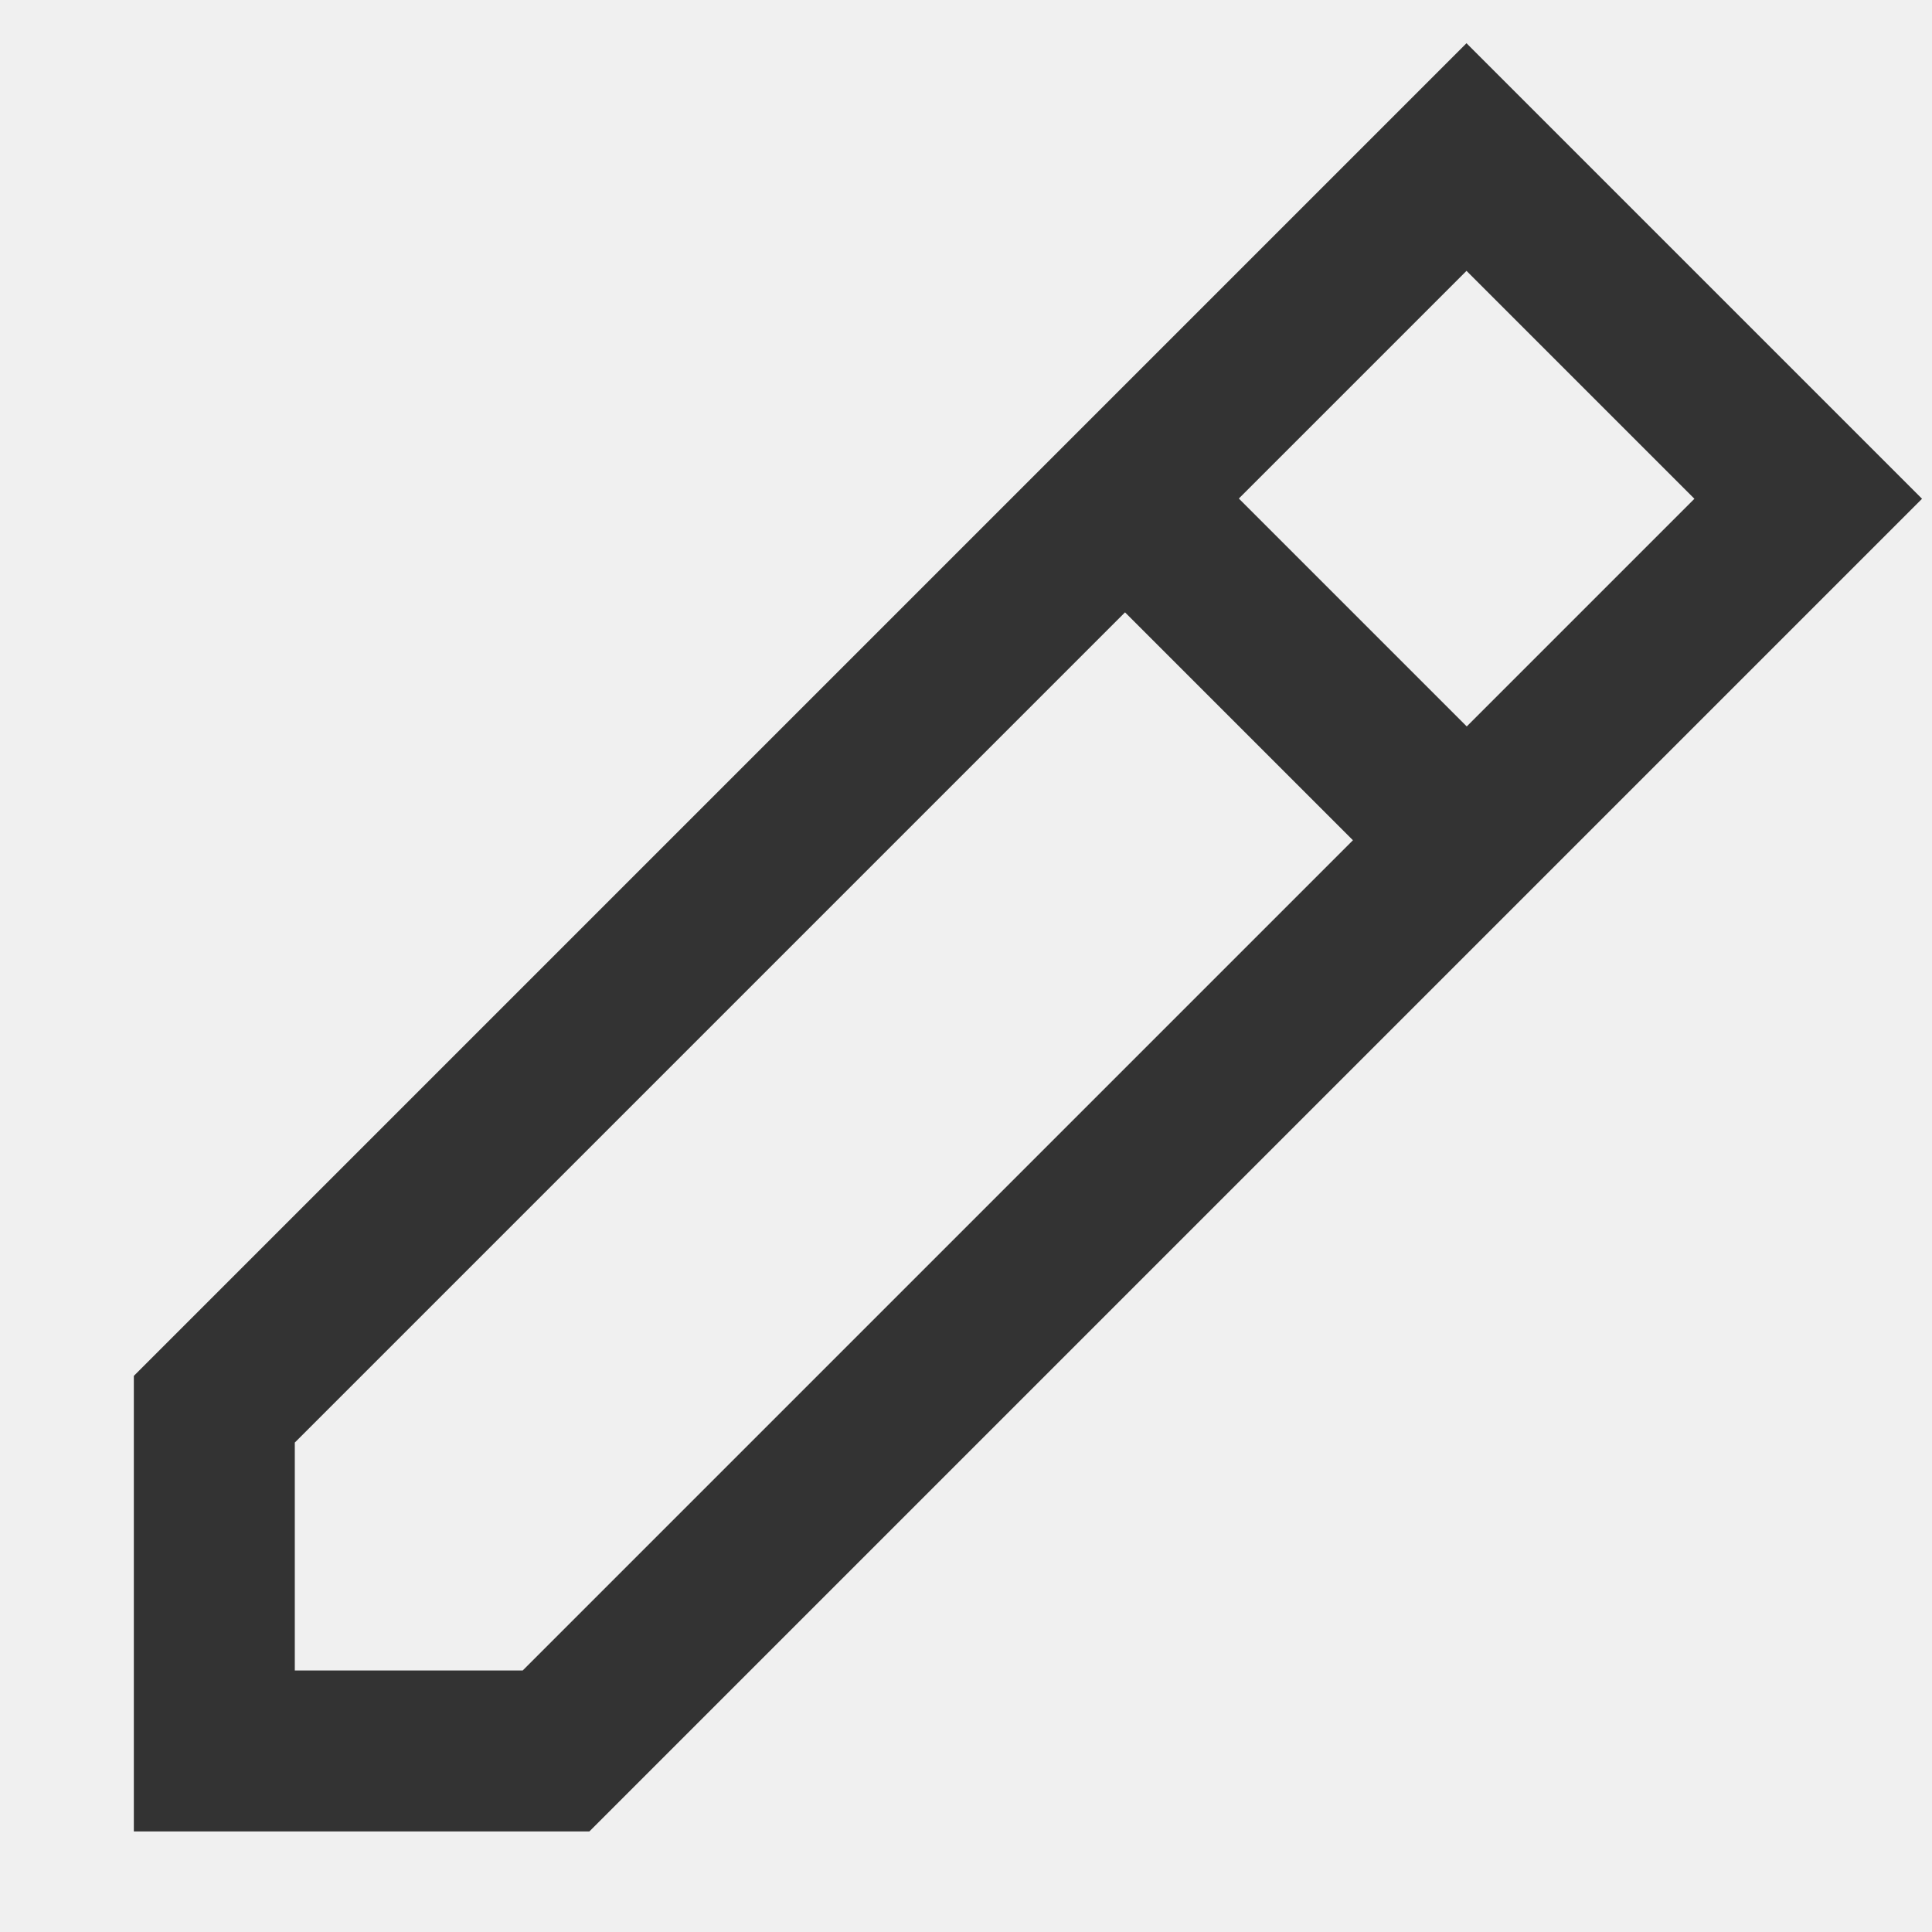
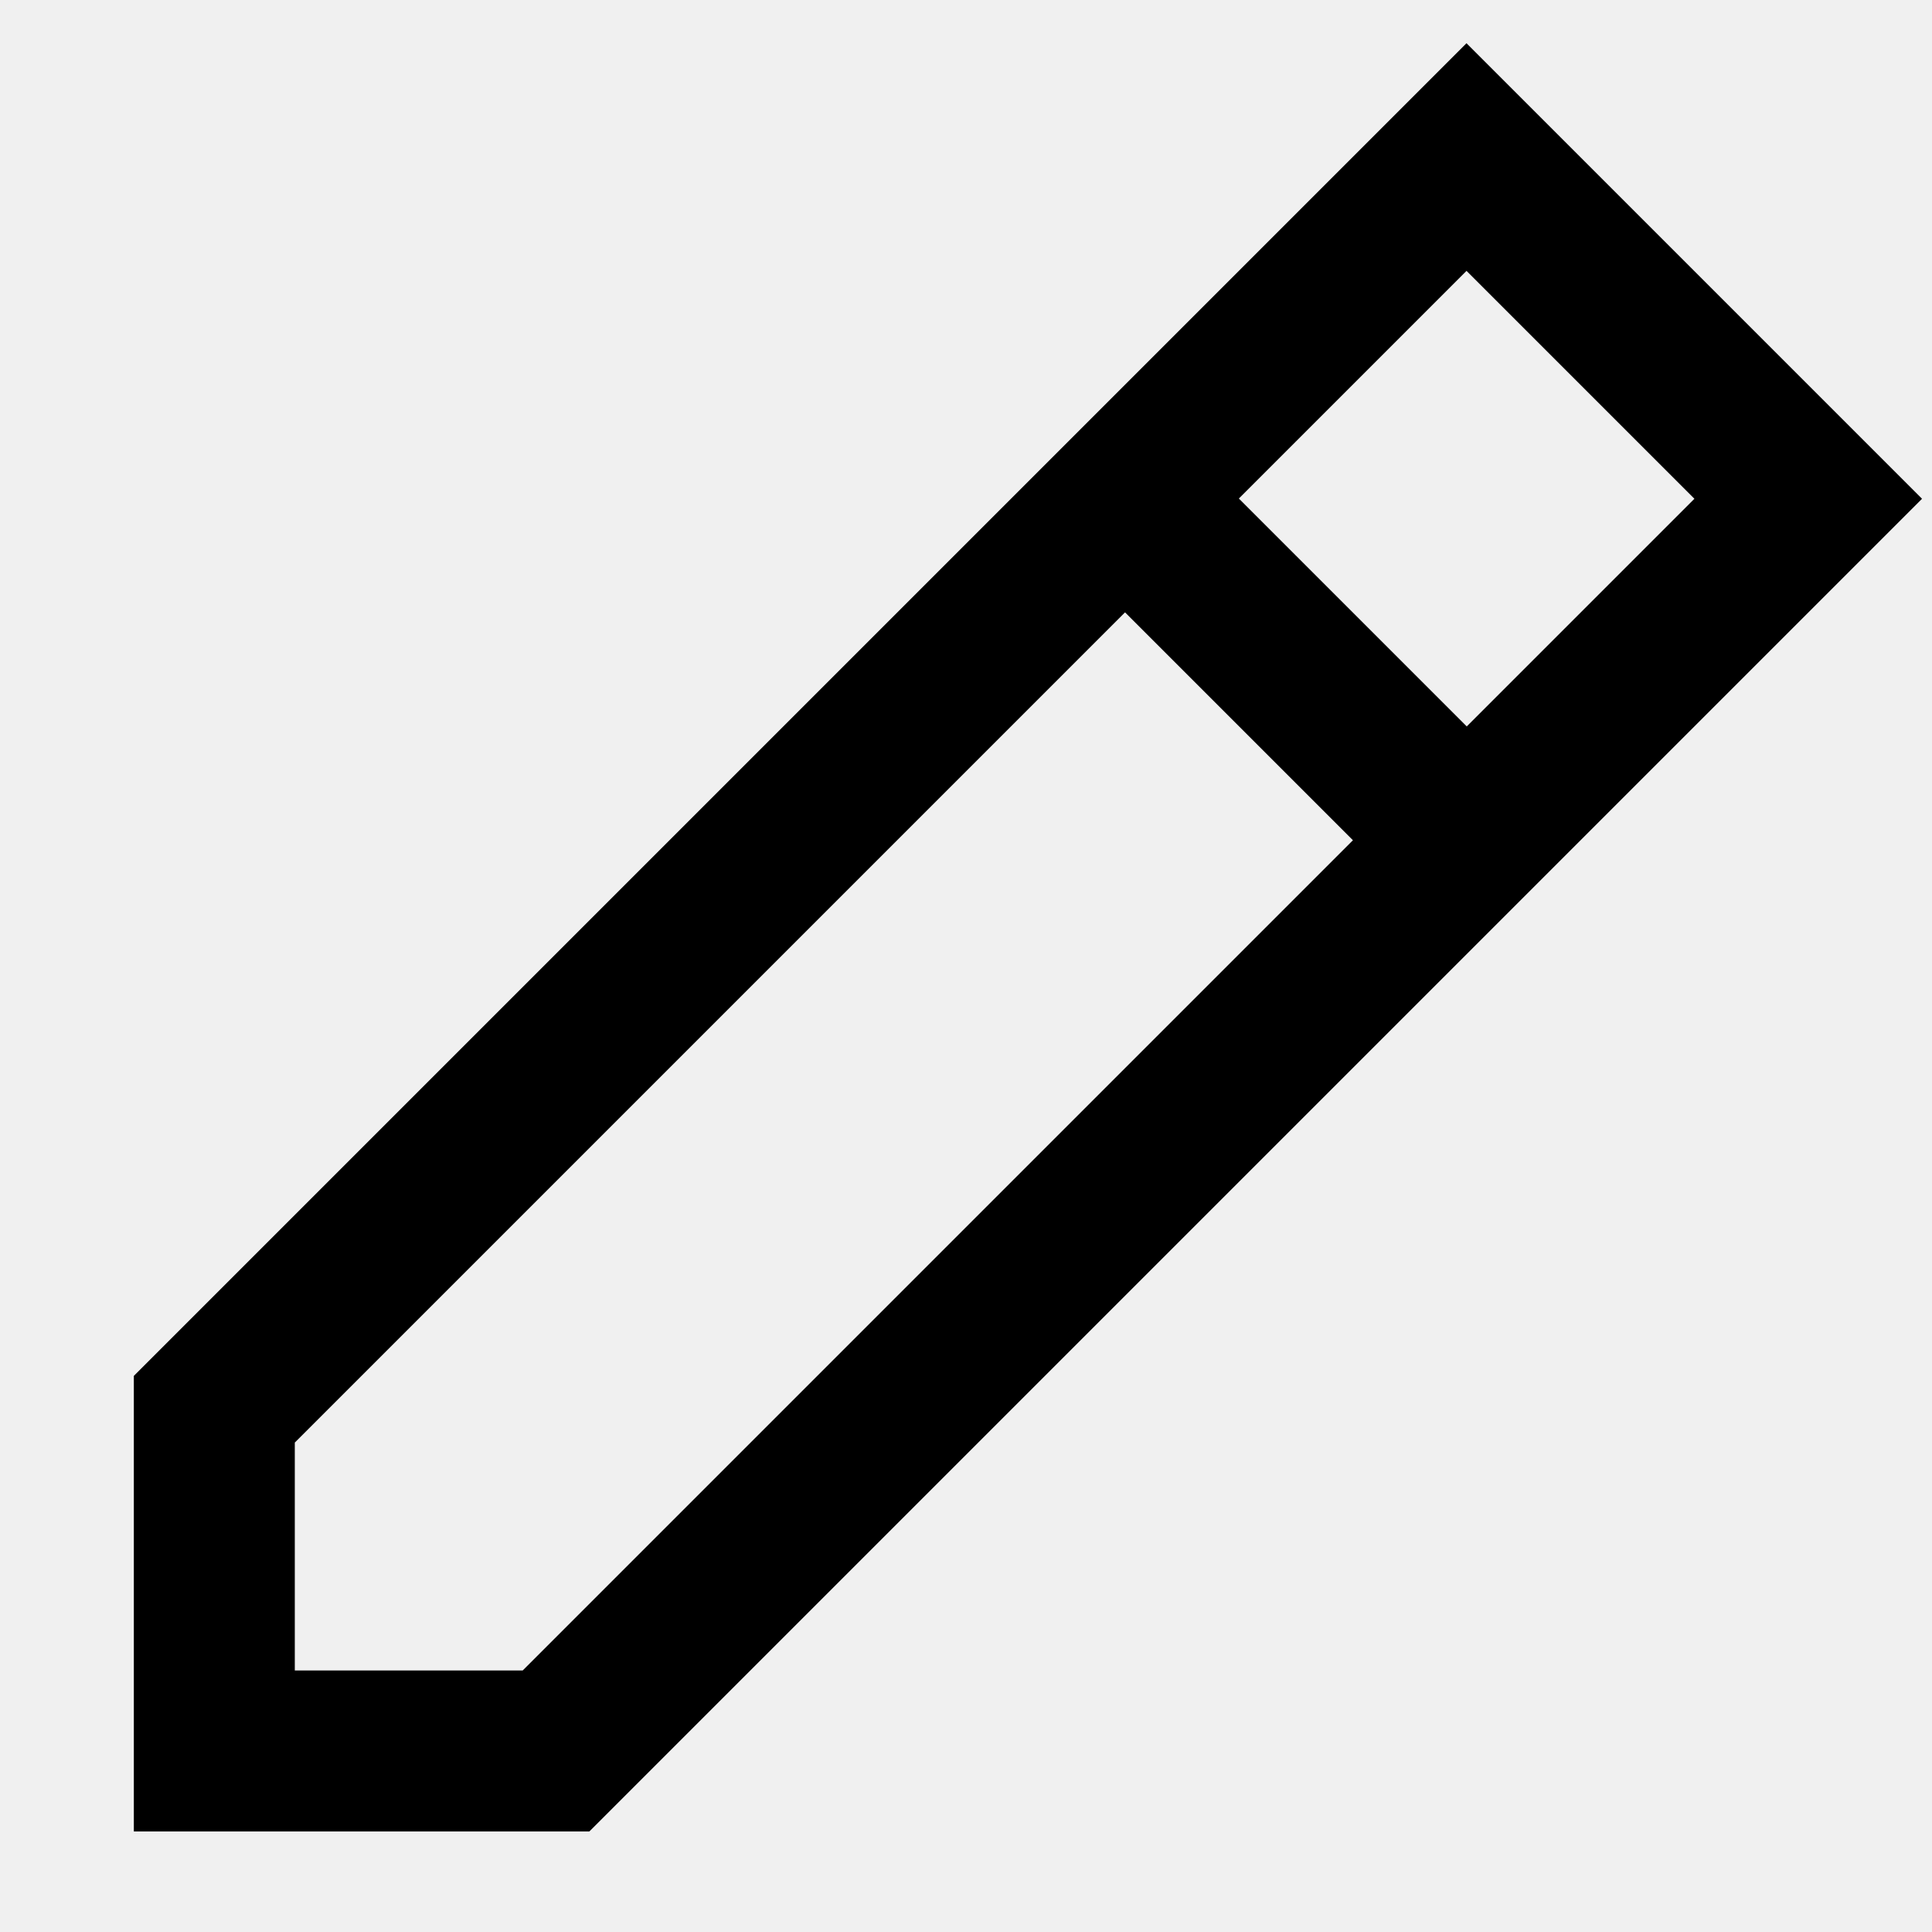
<svg xmlns="http://www.w3.org/2000/svg" xmlns:xlink="http://www.w3.org/1999/xlink" width="16" height="16" fill="none" viewBox="0 0 16 16">
  <defs>
    <rect id="path_0" width="16" height="16" x="0" y="0" />
  </defs>
  <g opacity="1" transform="translate(0 0) rotate(0 8 8)">
    <mask id="bg-mask-0" fill="#fff">
      <use xlink:href="#path_0" />
    </mask>
    <g mask="url(#bg-mask-0)">
-       <path id="路径 1" style="stroke:#333;stroke-width:1.333;stroke-opacity:1;stroke-dasharray:0 0" d="M2.83,13.2L13.2,2.83L10.37,0L0,10.37L0,13.2L2.83,13.2Z" transform="translate(1.774903 1.30062) rotate(0 6.599665 6.599657)" />
-       <path id="路径 2" style="stroke:#333;stroke-width:1.333;stroke-opacity:1;stroke-dasharray:0 0" d="M0,0L2.83,2.83" transform="translate(9.317367 4.129067) rotate(0 1.414217 1.414217)" />
+       <path id="路径 1" style="stroke:currentColor;stroke-width:1.333;stroke-opacity:1;stroke-dasharray:0 0" d="M2.83,13.2L13.2,2.83L10.37,0L0,10.37L0,13.2L2.83,13.2Z" transform="translate(1.774903 1.30062) rotate(0 6.599665 6.599657)" />
+       <path id="路径 2" style="stroke:currentColor;stroke-width:1.333;stroke-opacity:1;stroke-dasharray:0 0" d="M0,0L2.83,2.83" transform="translate(9.317367 4.129067) rotate(0 1.414217 1.414217)" />
    </g>
  </g>
</svg>
